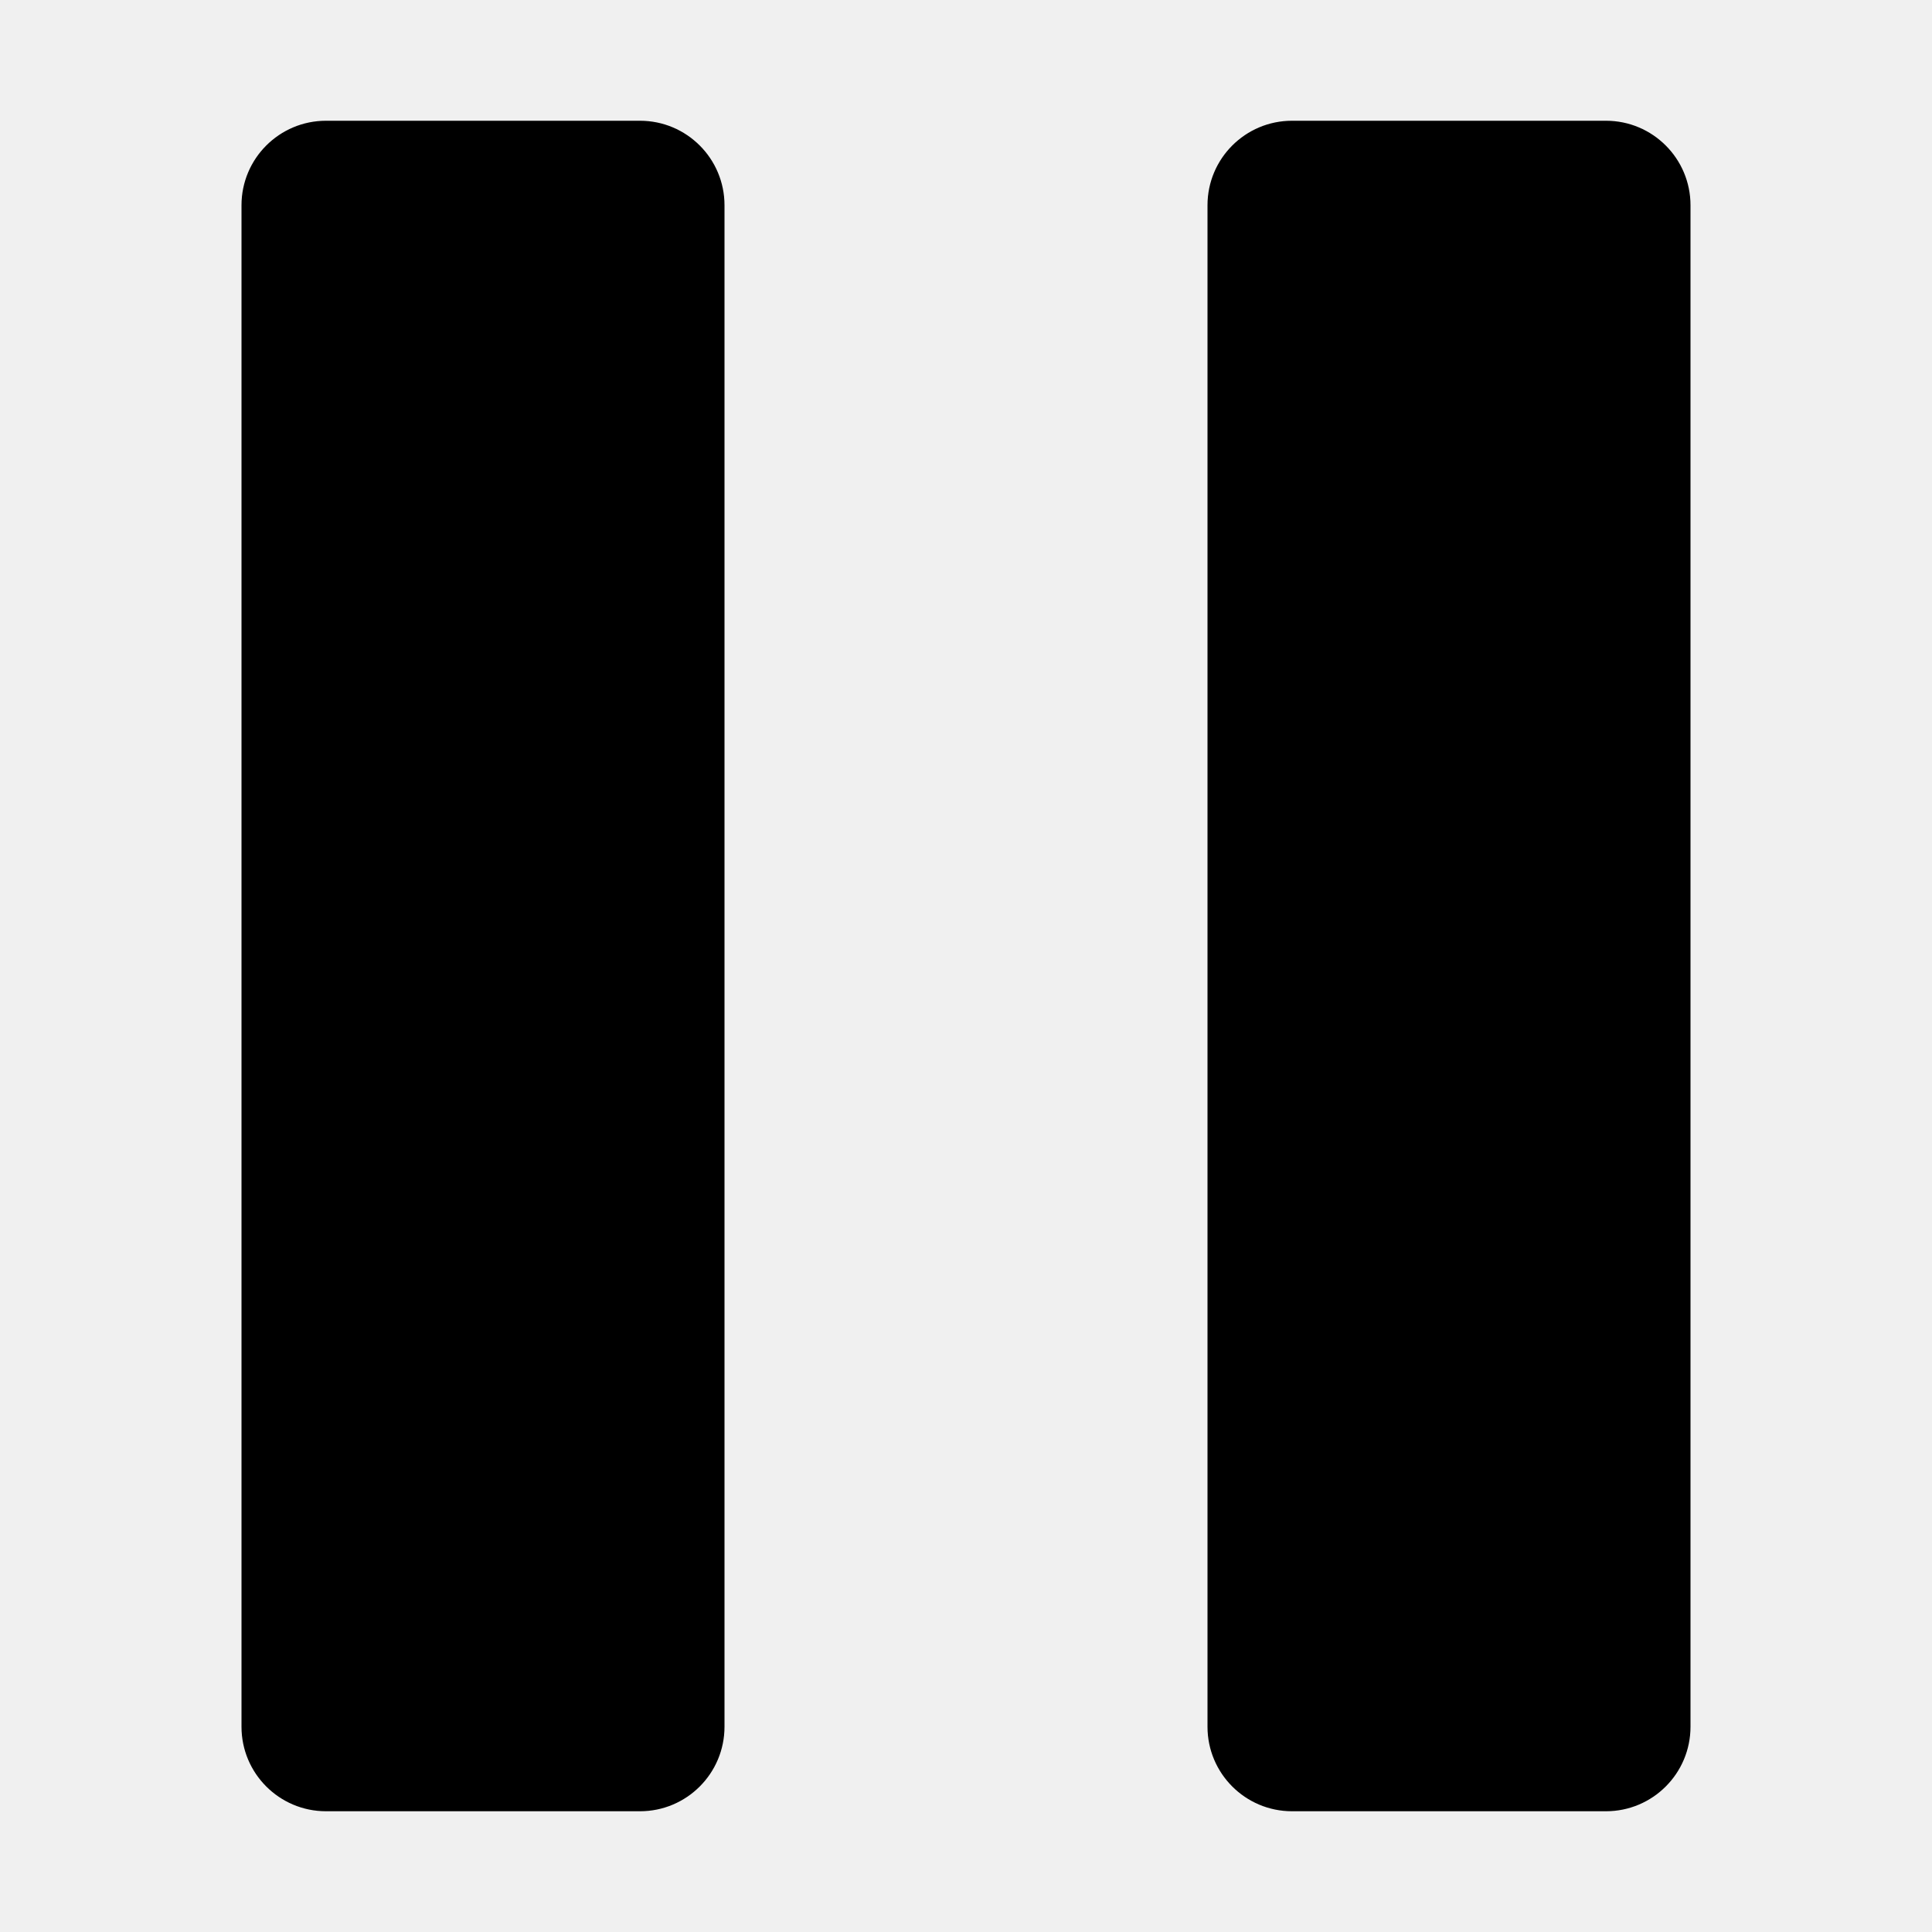
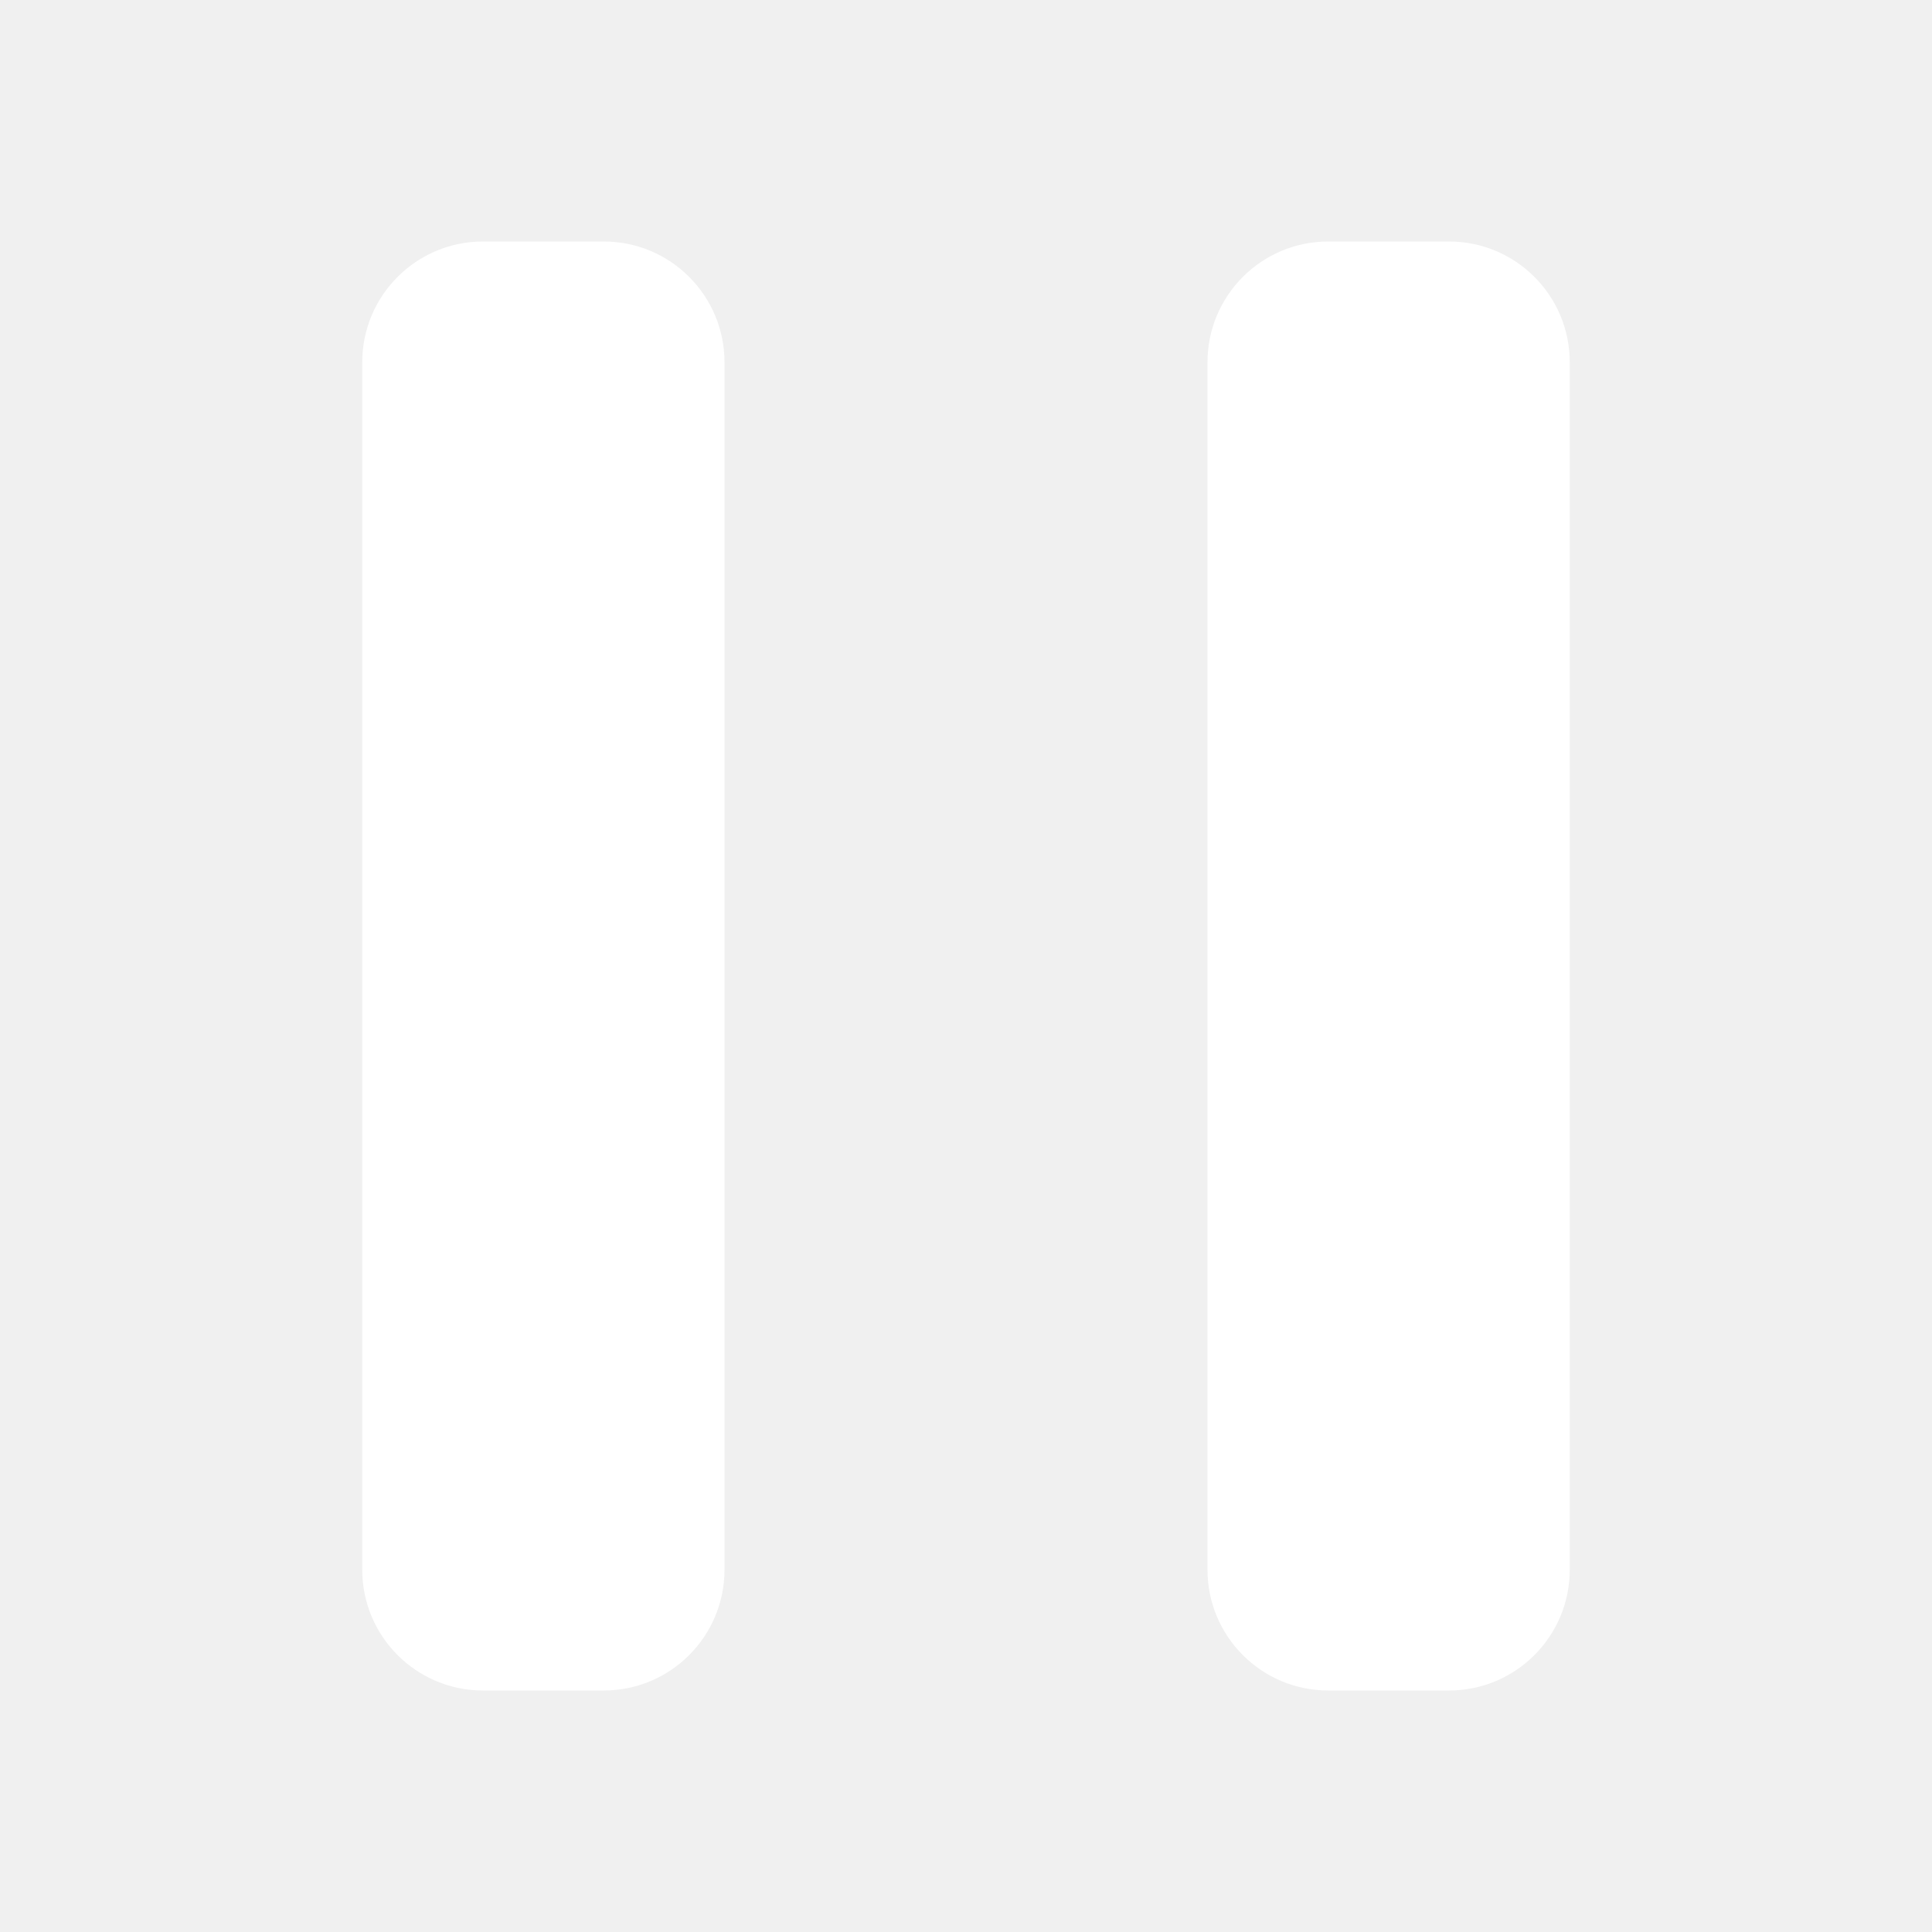
- <svg xmlns="http://www.w3.org/2000/svg" viewBox="0 0 16 16" height="24" width="24" fill="black">
-   <path d="M2.7 1a.7.7 0 0 0-.7.7v12.6a.7.7 0 0 0 .7.7h2.6a.7.7 0 0 0 .7-.7V1.7a.7.7 0 0 0-.7-.7zm8 0a.7.7 0 0 0-.7.7v12.6a.7.7 0 0 0 .7.7h2.6a.7.7 0 0 0 .7-.7V1.7a.7.7 0 0 0-.7-.7z" />
+ <svg xmlns="http://www.w3.org/2000/svg" width="16" height="16" viewBox="0 0 16 16" fill="#fff">
+   <rect x="3" y="2" width="3" height="12" rx="1" />
+   <rect x="10" y="2" width="3" height="12" rx="1" />
</svg>
